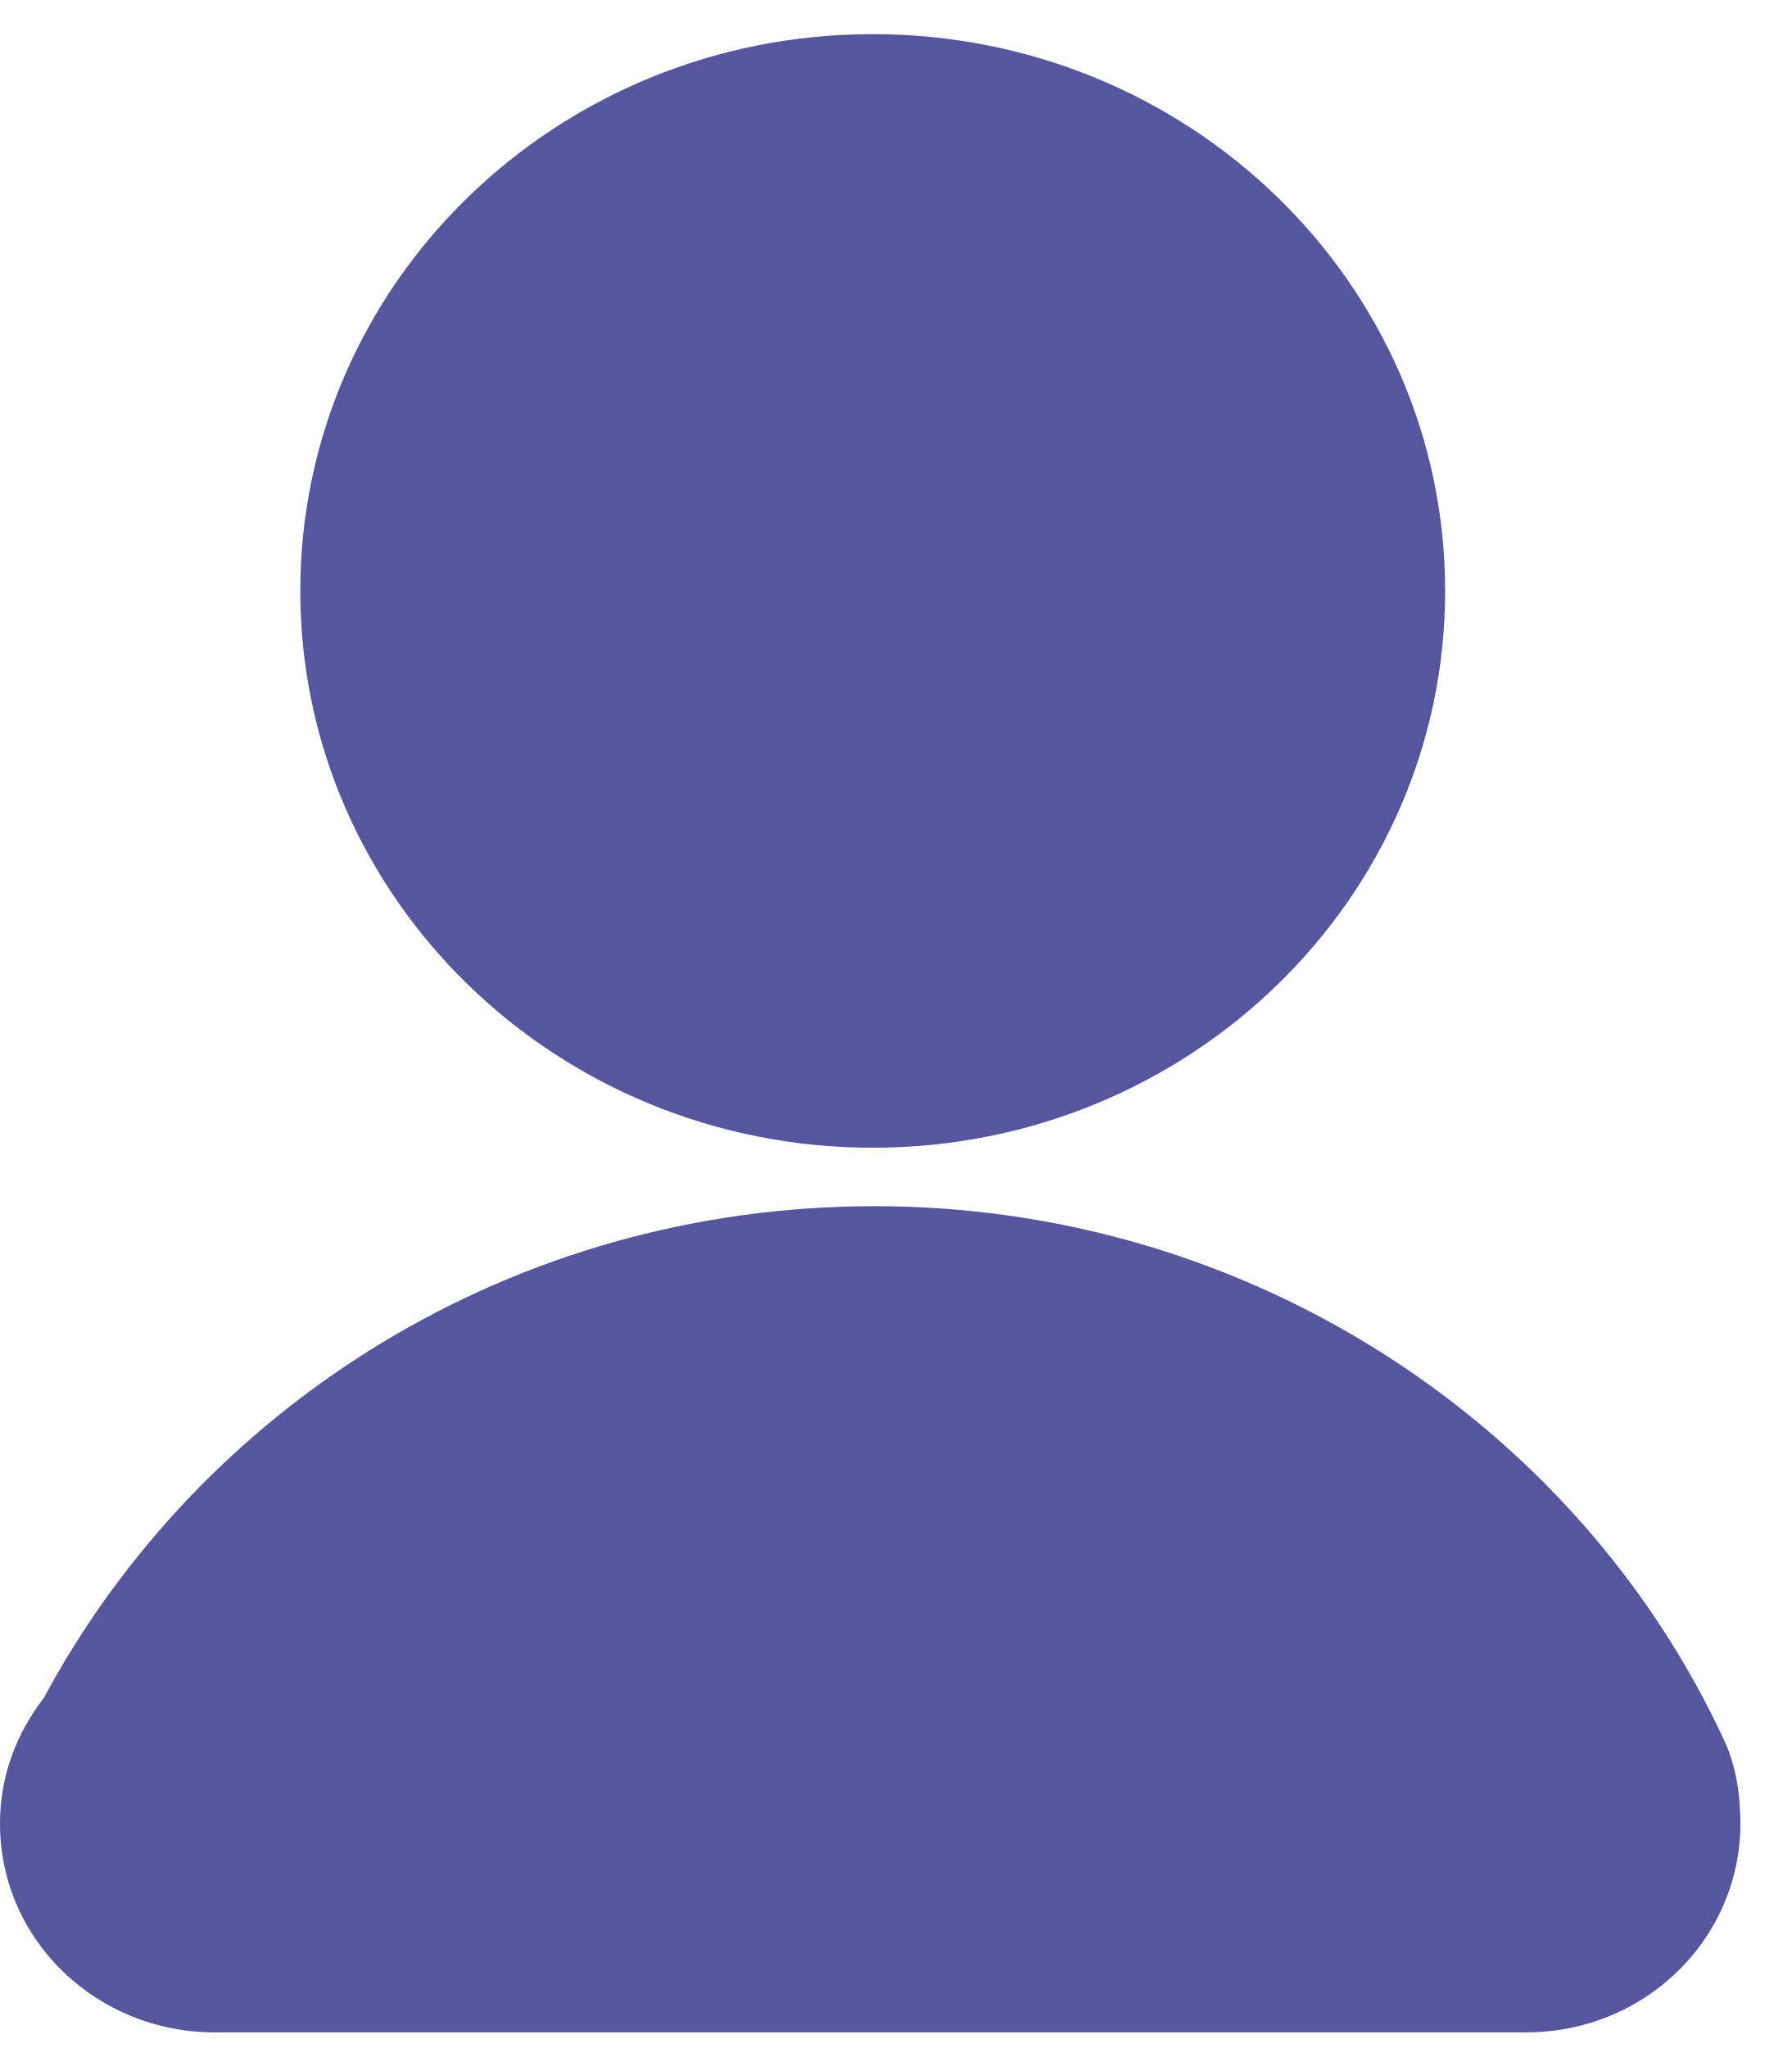
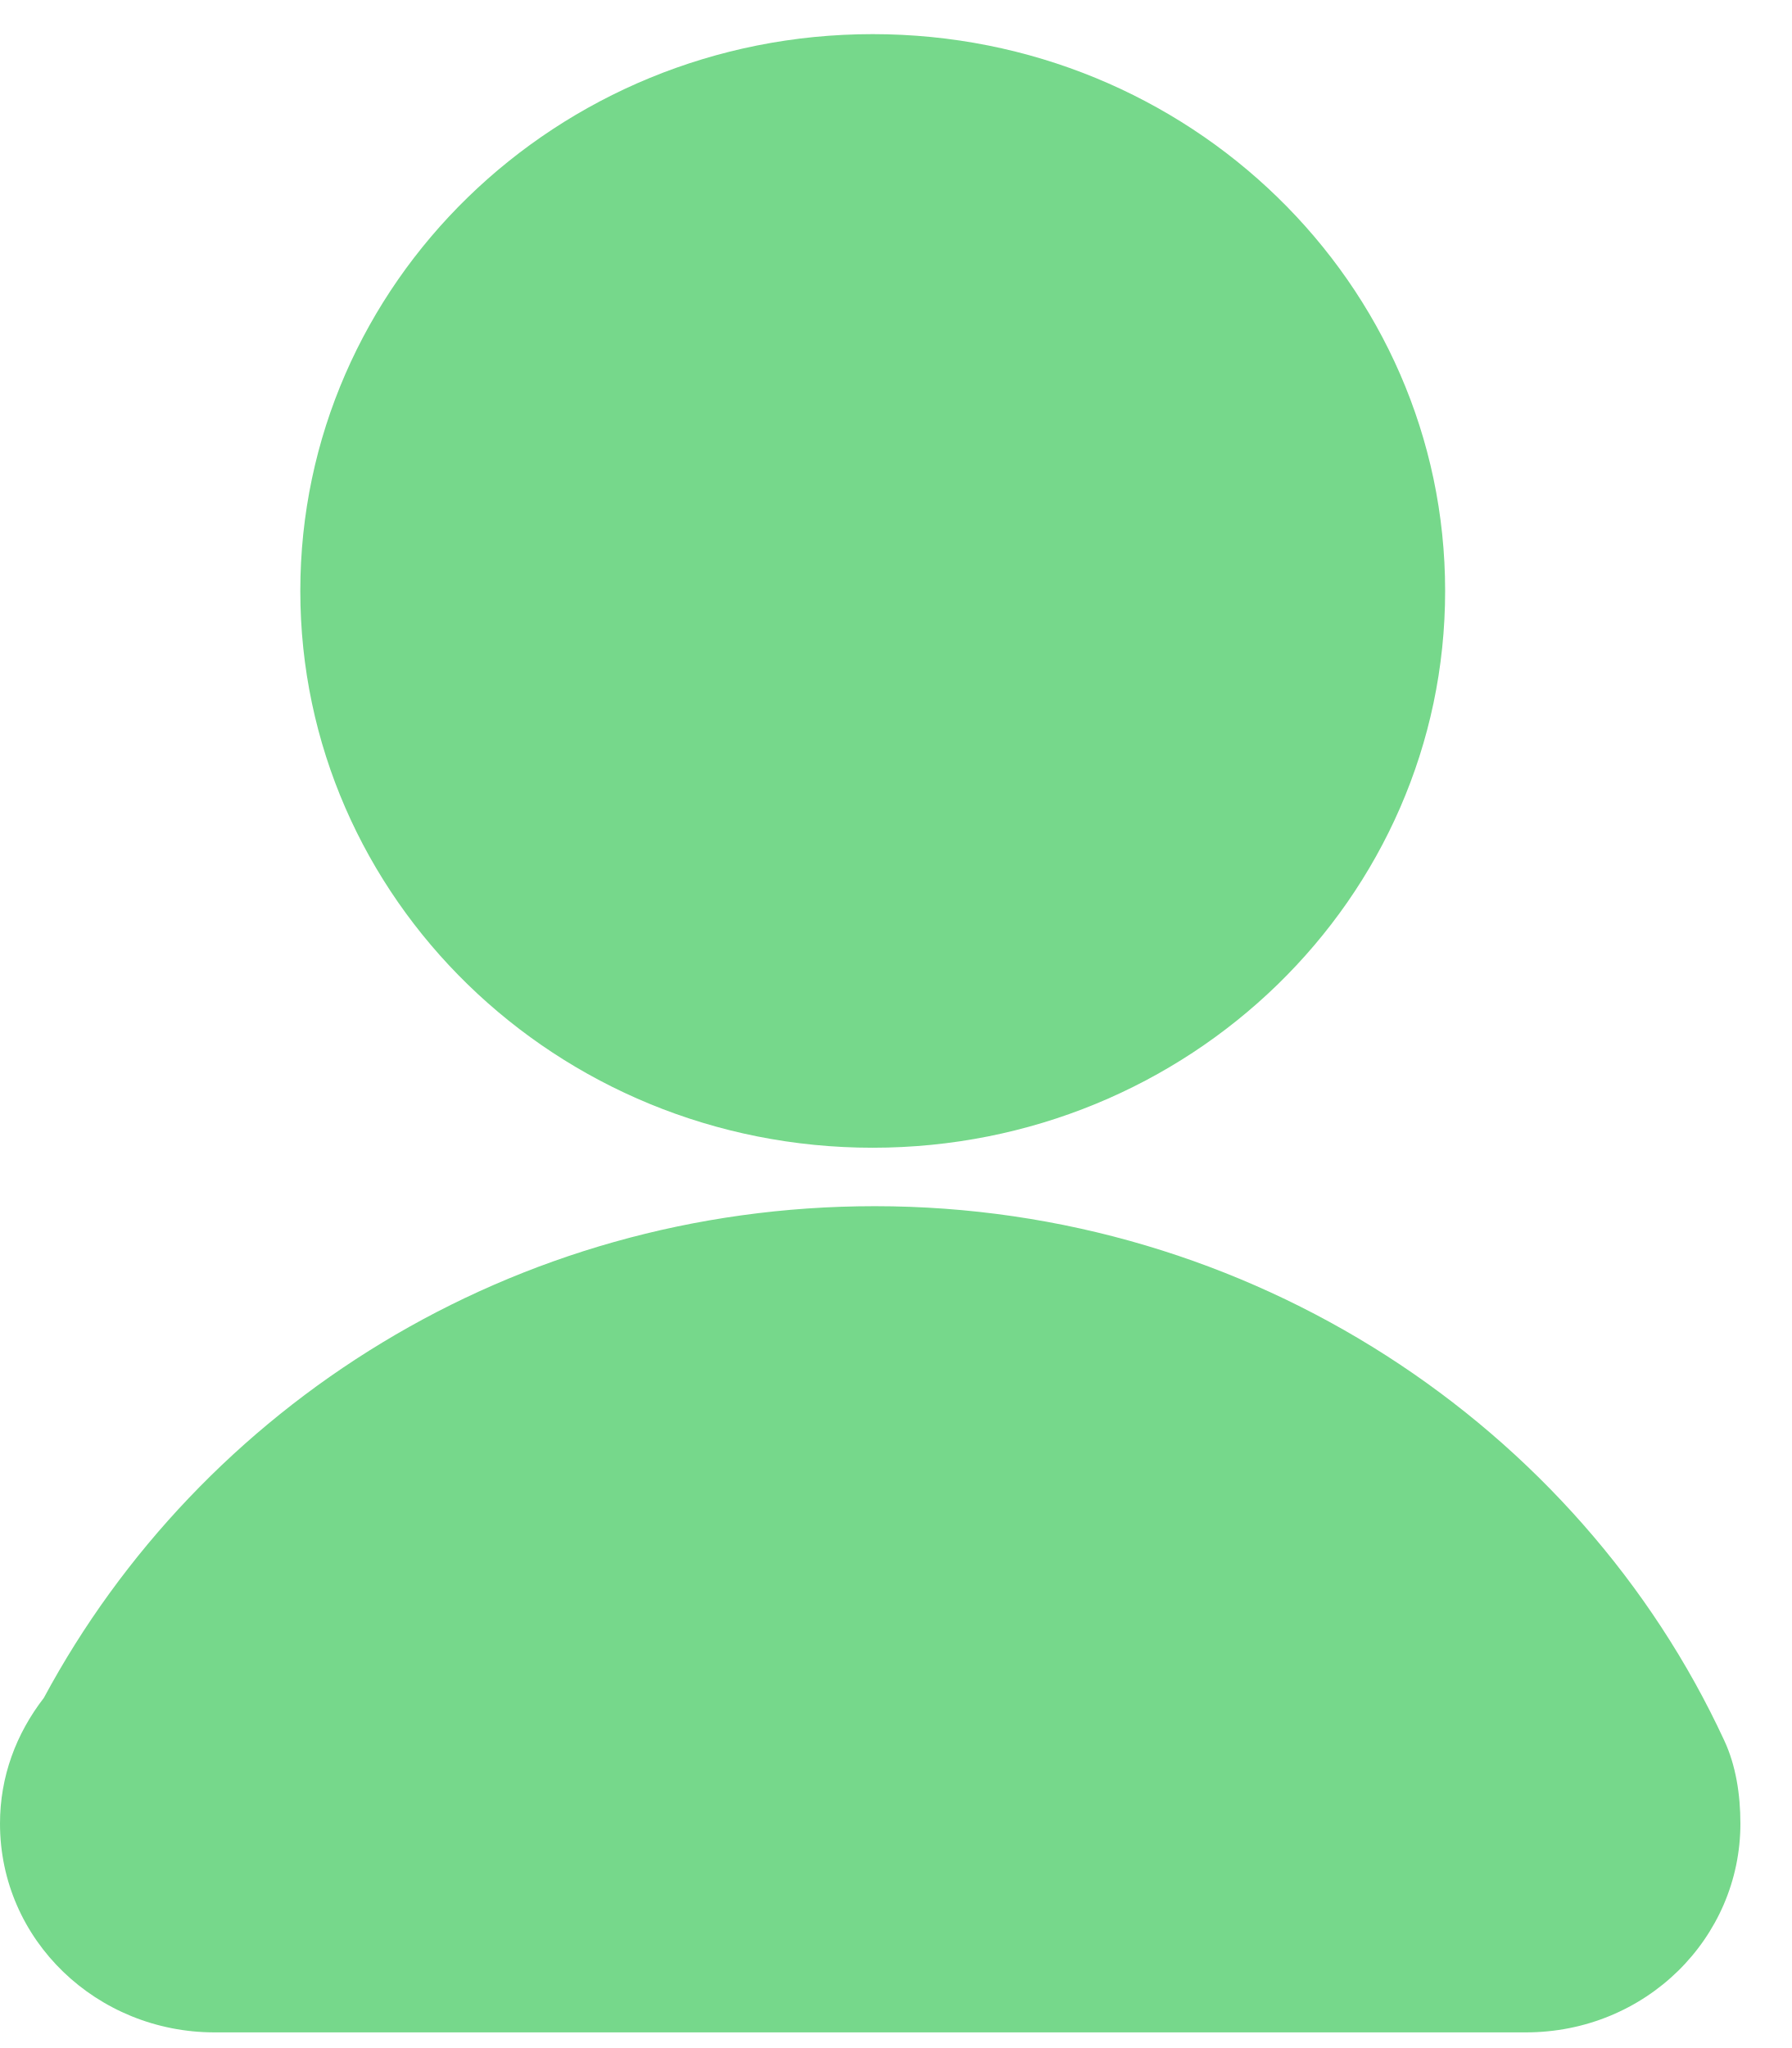
<svg xmlns="http://www.w3.org/2000/svg" width="21" height="24" viewBox="0 0 21 24" fill="none">
-   <path d="M10.229 13.45C13.935 13.45 16.939 10.529 16.939 6.925C16.939 3.321 13.935 0.4 10.229 0.4C6.524 0.4 3.52 3.321 3.52 6.925C3.52 10.529 6.524 13.45 10.229 13.45Z" fill="#55569E" />
-   <path d="M20.211 20.397C18.506 16.713 14.665 14.135 10.254 14.135C6.006 14.135 2.354 16.476 0.514 19.897C0.189 20.318 0 20.818 0 21.37C0 22.738 1.136 23.817 2.516 23.817H17.884C19.291 23.817 20.4 22.712 20.4 21.37C20.4 21.028 20.346 20.686 20.211 20.397Z" fill="#55569E" />
+   <path d="M10.229 13.45C13.935 13.45 16.939 10.529 16.939 6.925C16.939 3.321 13.935 0.4 10.229 0.4C6.524 0.4 3.52 3.321 3.52 6.925C3.52 10.529 6.524 13.45 10.229 13.45Z" fill="rgba(59, 199, 89, 0.696)" />
+   <path d="M20.211 20.397C18.506 16.713 14.665 14.135 10.254 14.135C6.006 14.135 2.354 16.476 0.514 19.897C0.189 20.318 0 20.818 0 21.37C0 22.738 1.136 23.817 2.516 23.817H17.884C19.291 23.817 20.4 22.712 20.4 21.37C20.4 21.028 20.346 20.686 20.211 20.397Z" fill="rgba(59, 199, 89, 0.696)" />
</svg>
